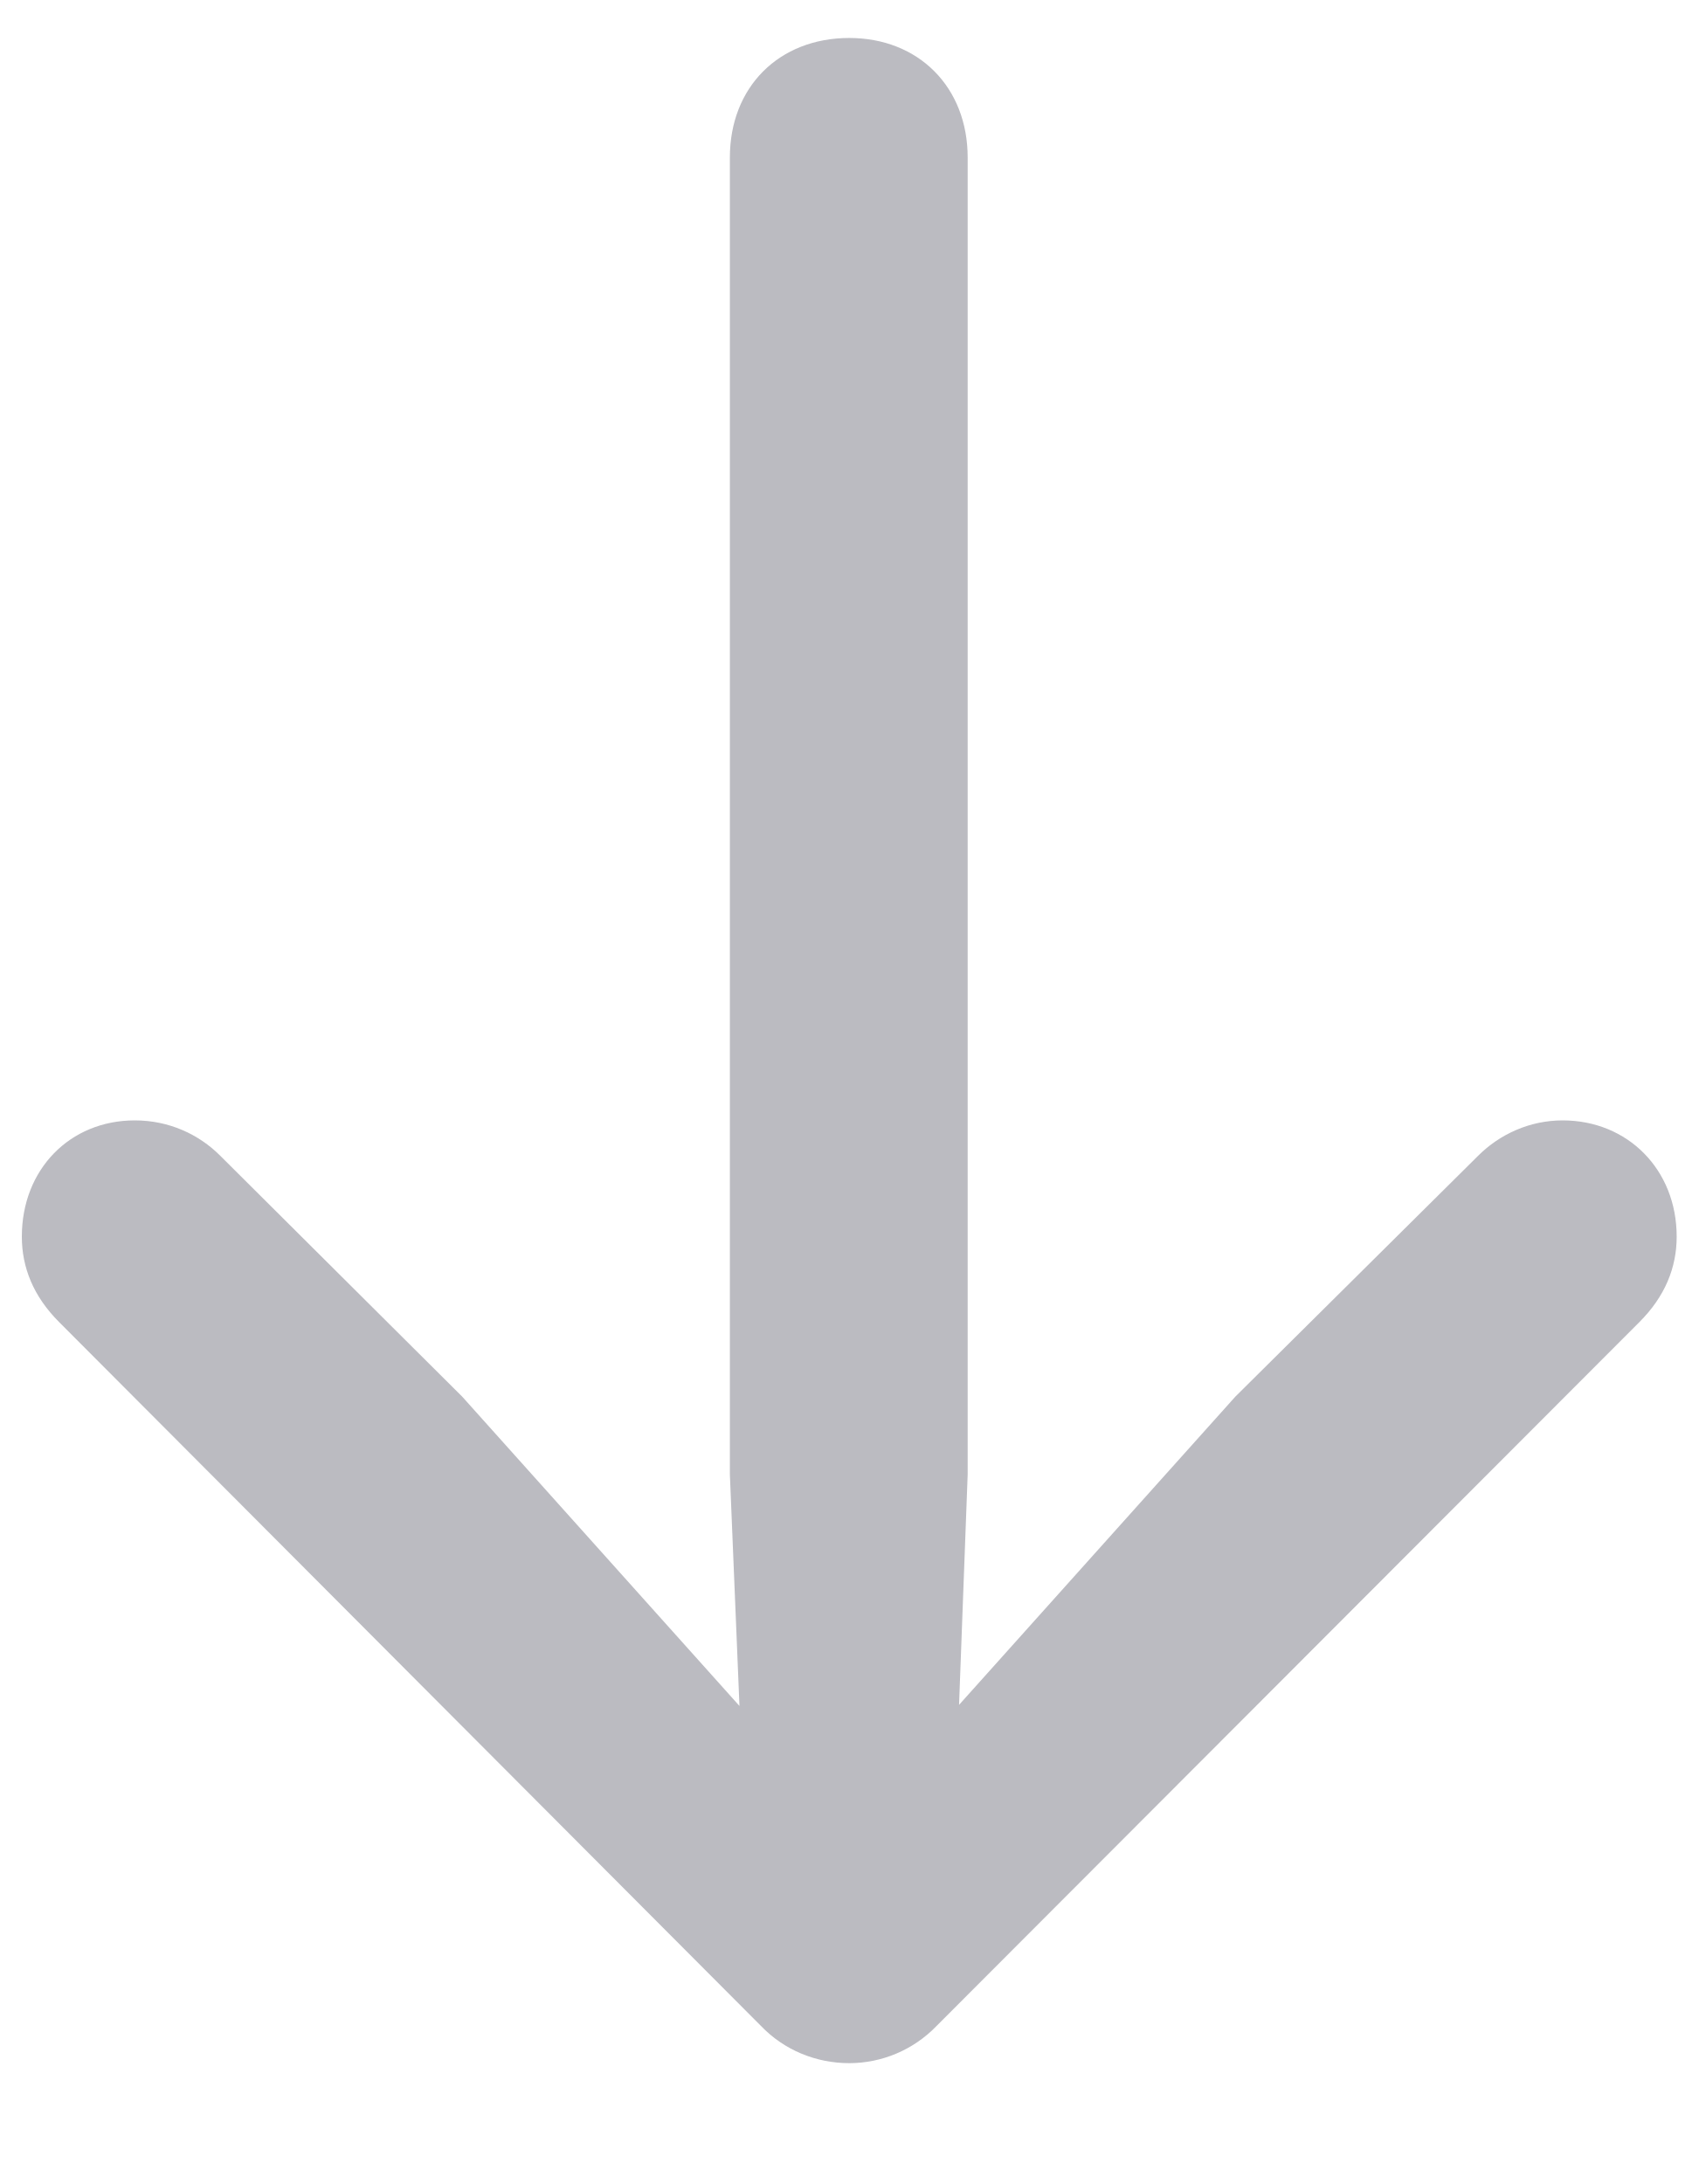
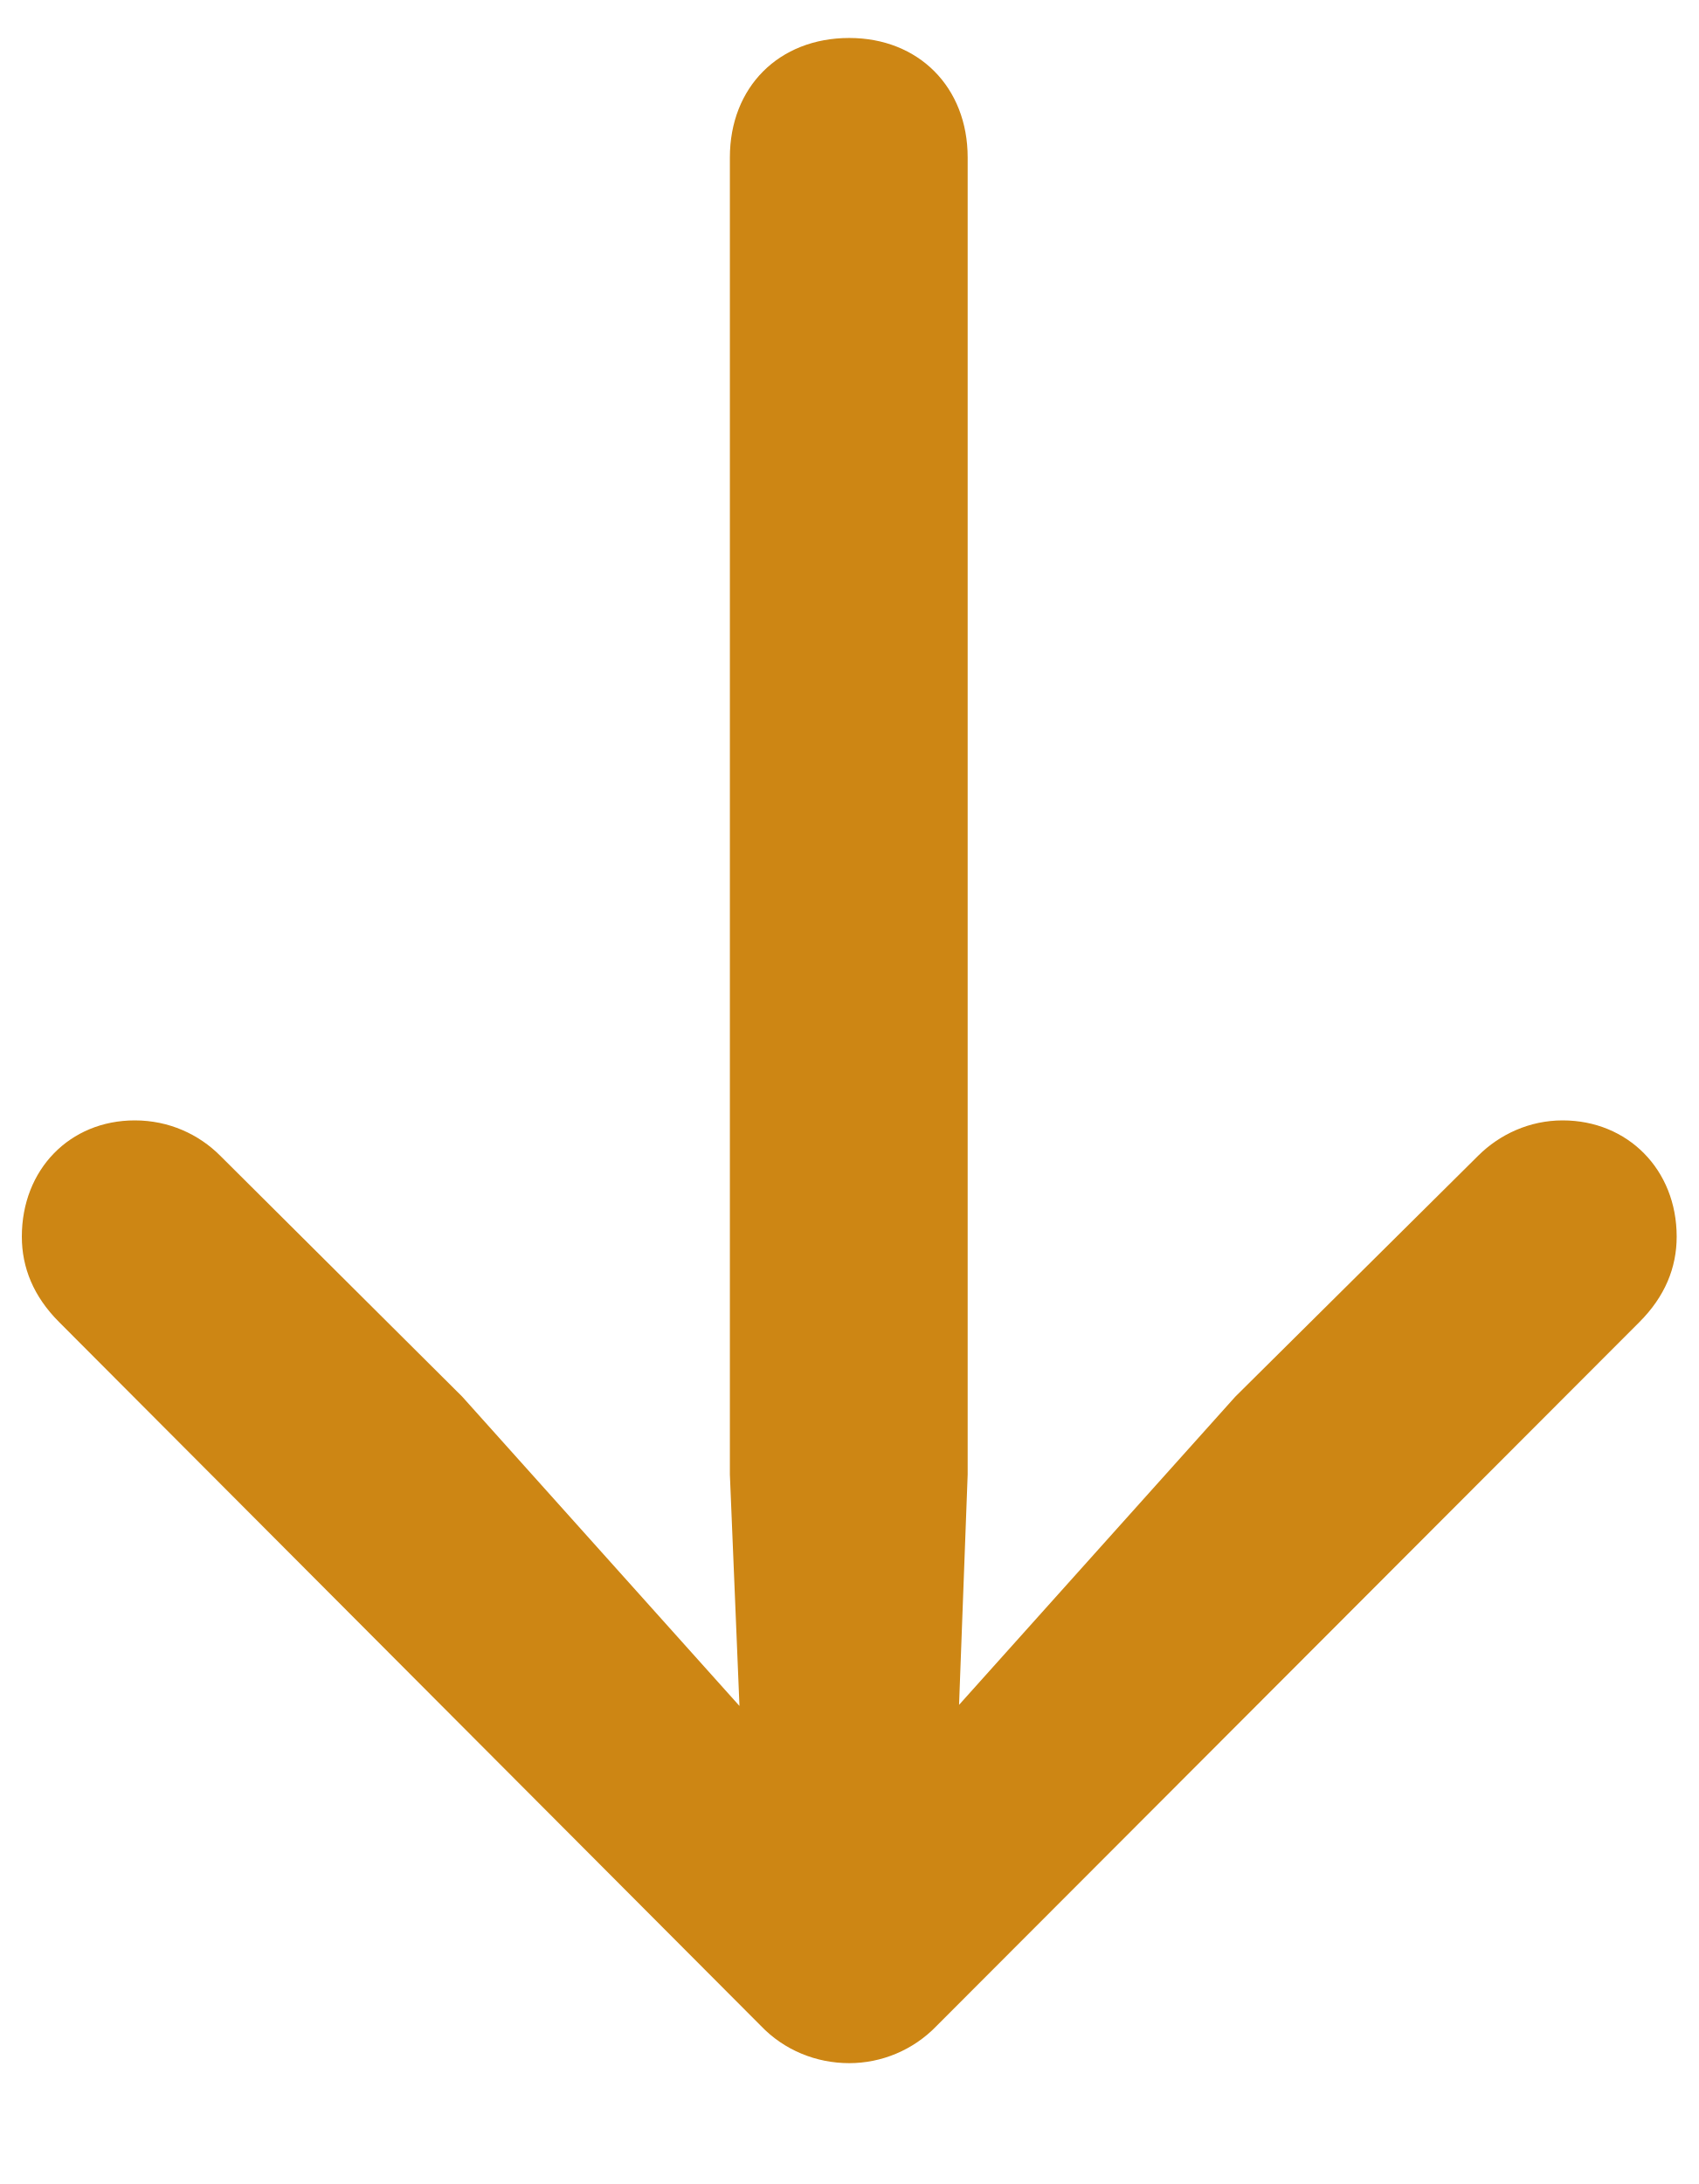
<svg xmlns="http://www.w3.org/2000/svg" width="14" height="18" viewBox="0 0 14 18" fill="none">
-   <path d="M7 0.313C6.42 0.313 6.016 0.718 6.016 1.298V12.152L6.095 14.06L3.81 11.511L1.814 9.524C1.639 9.349 1.393 9.234 1.111 9.234C0.575 9.234 0.18 9.639 0.18 10.192C0.18 10.447 0.276 10.685 0.487 10.896L6.271 16.696C6.464 16.898 6.728 17.004 7 17.004C7.264 17.004 7.527 16.898 7.721 16.696L13.513 10.896C13.724 10.685 13.82 10.447 13.82 10.192C13.82 9.639 13.416 9.234 12.88 9.234C12.607 9.234 12.361 9.349 12.185 9.524L10.182 11.511L7.905 14.051L7.976 12.152V1.298C7.976 0.718 7.571 0.313 7 0.313Z" fill="rgba(61,61,78,0.35)" />
+   <path d="M7 0.313C6.42 0.313 6.016 0.718 6.016 1.298V12.152L6.095 14.06L3.81 11.511L1.814 9.524C1.639 9.349 1.393 9.234 1.111 9.234C0.575 9.234 0.18 9.639 0.18 10.192C0.18 10.447 0.276 10.685 0.487 10.896L6.271 16.696C6.464 16.898 6.728 17.004 7 17.004C7.264 17.004 7.527 16.898 7.721 16.696L13.513 10.896C13.724 10.685 13.82 10.447 13.82 10.192C13.82 9.639 13.416 9.234 12.88 9.234C12.607 9.234 12.361 9.349 12.185 9.524L10.182 11.511L7.905 14.051L7.976 12.152V1.298C7.976 0.718 7.571 0.313 7 0.313Z" fill="#CD8614" />
</svg>
